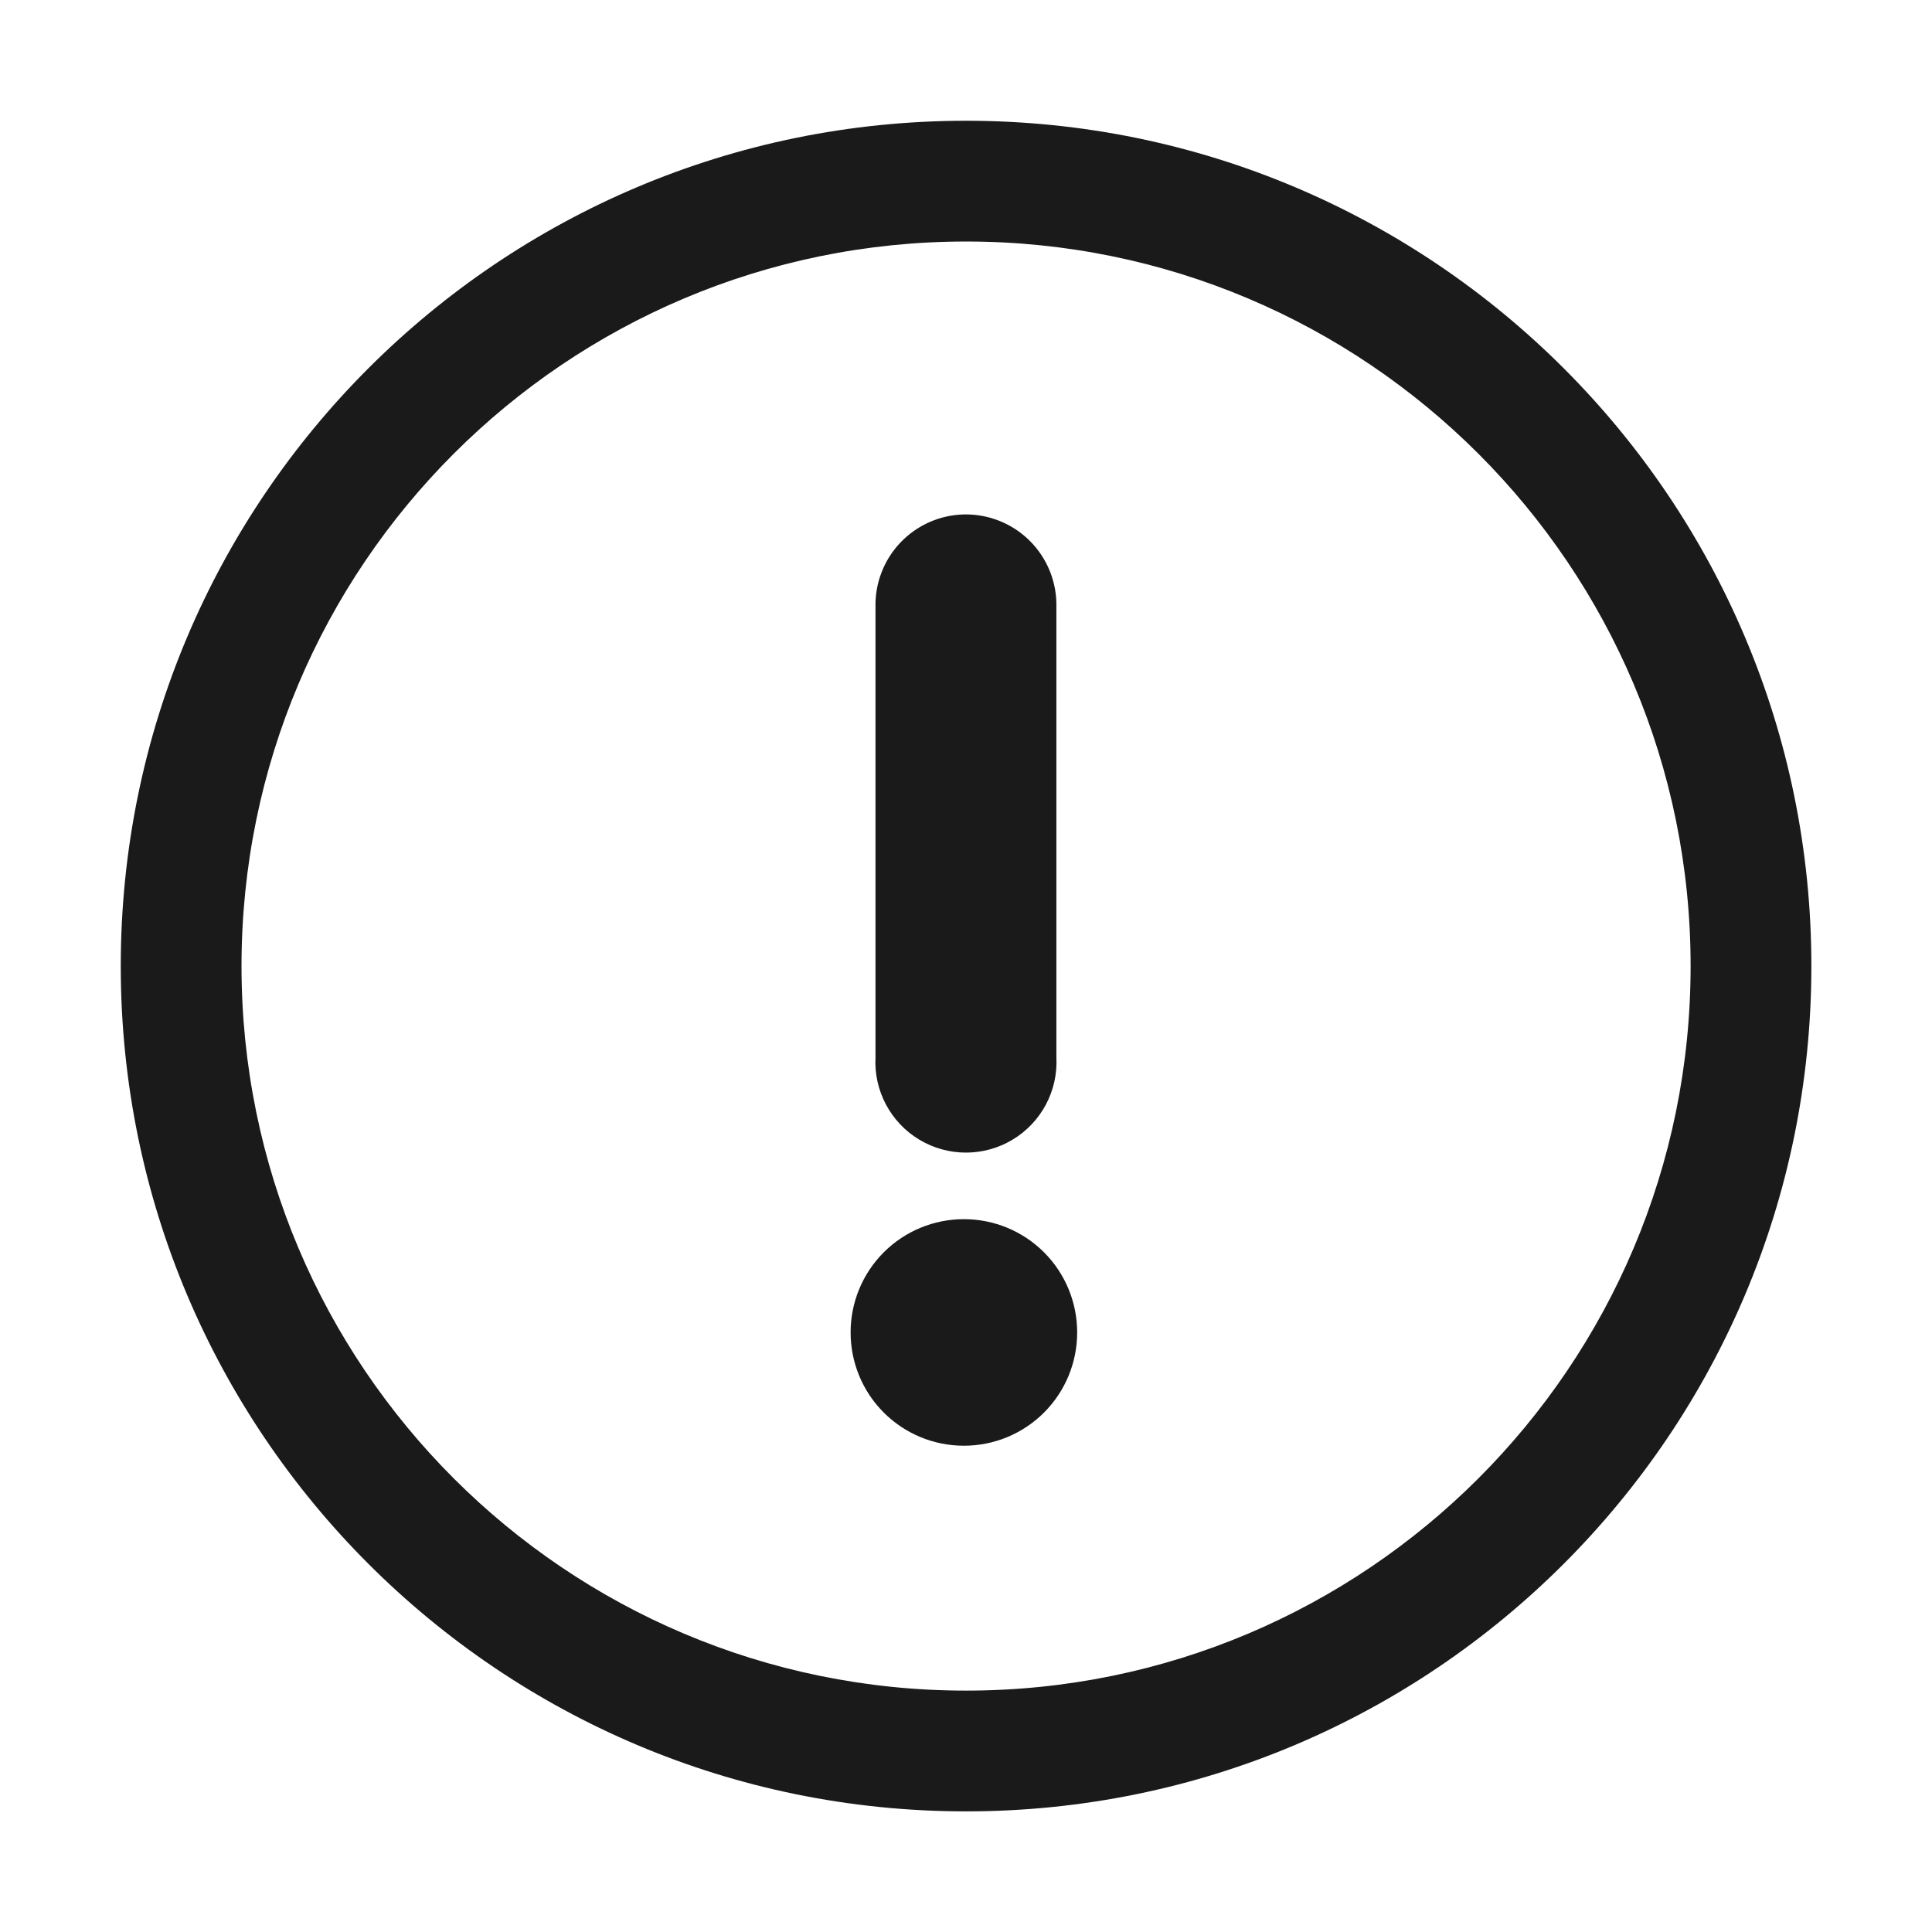
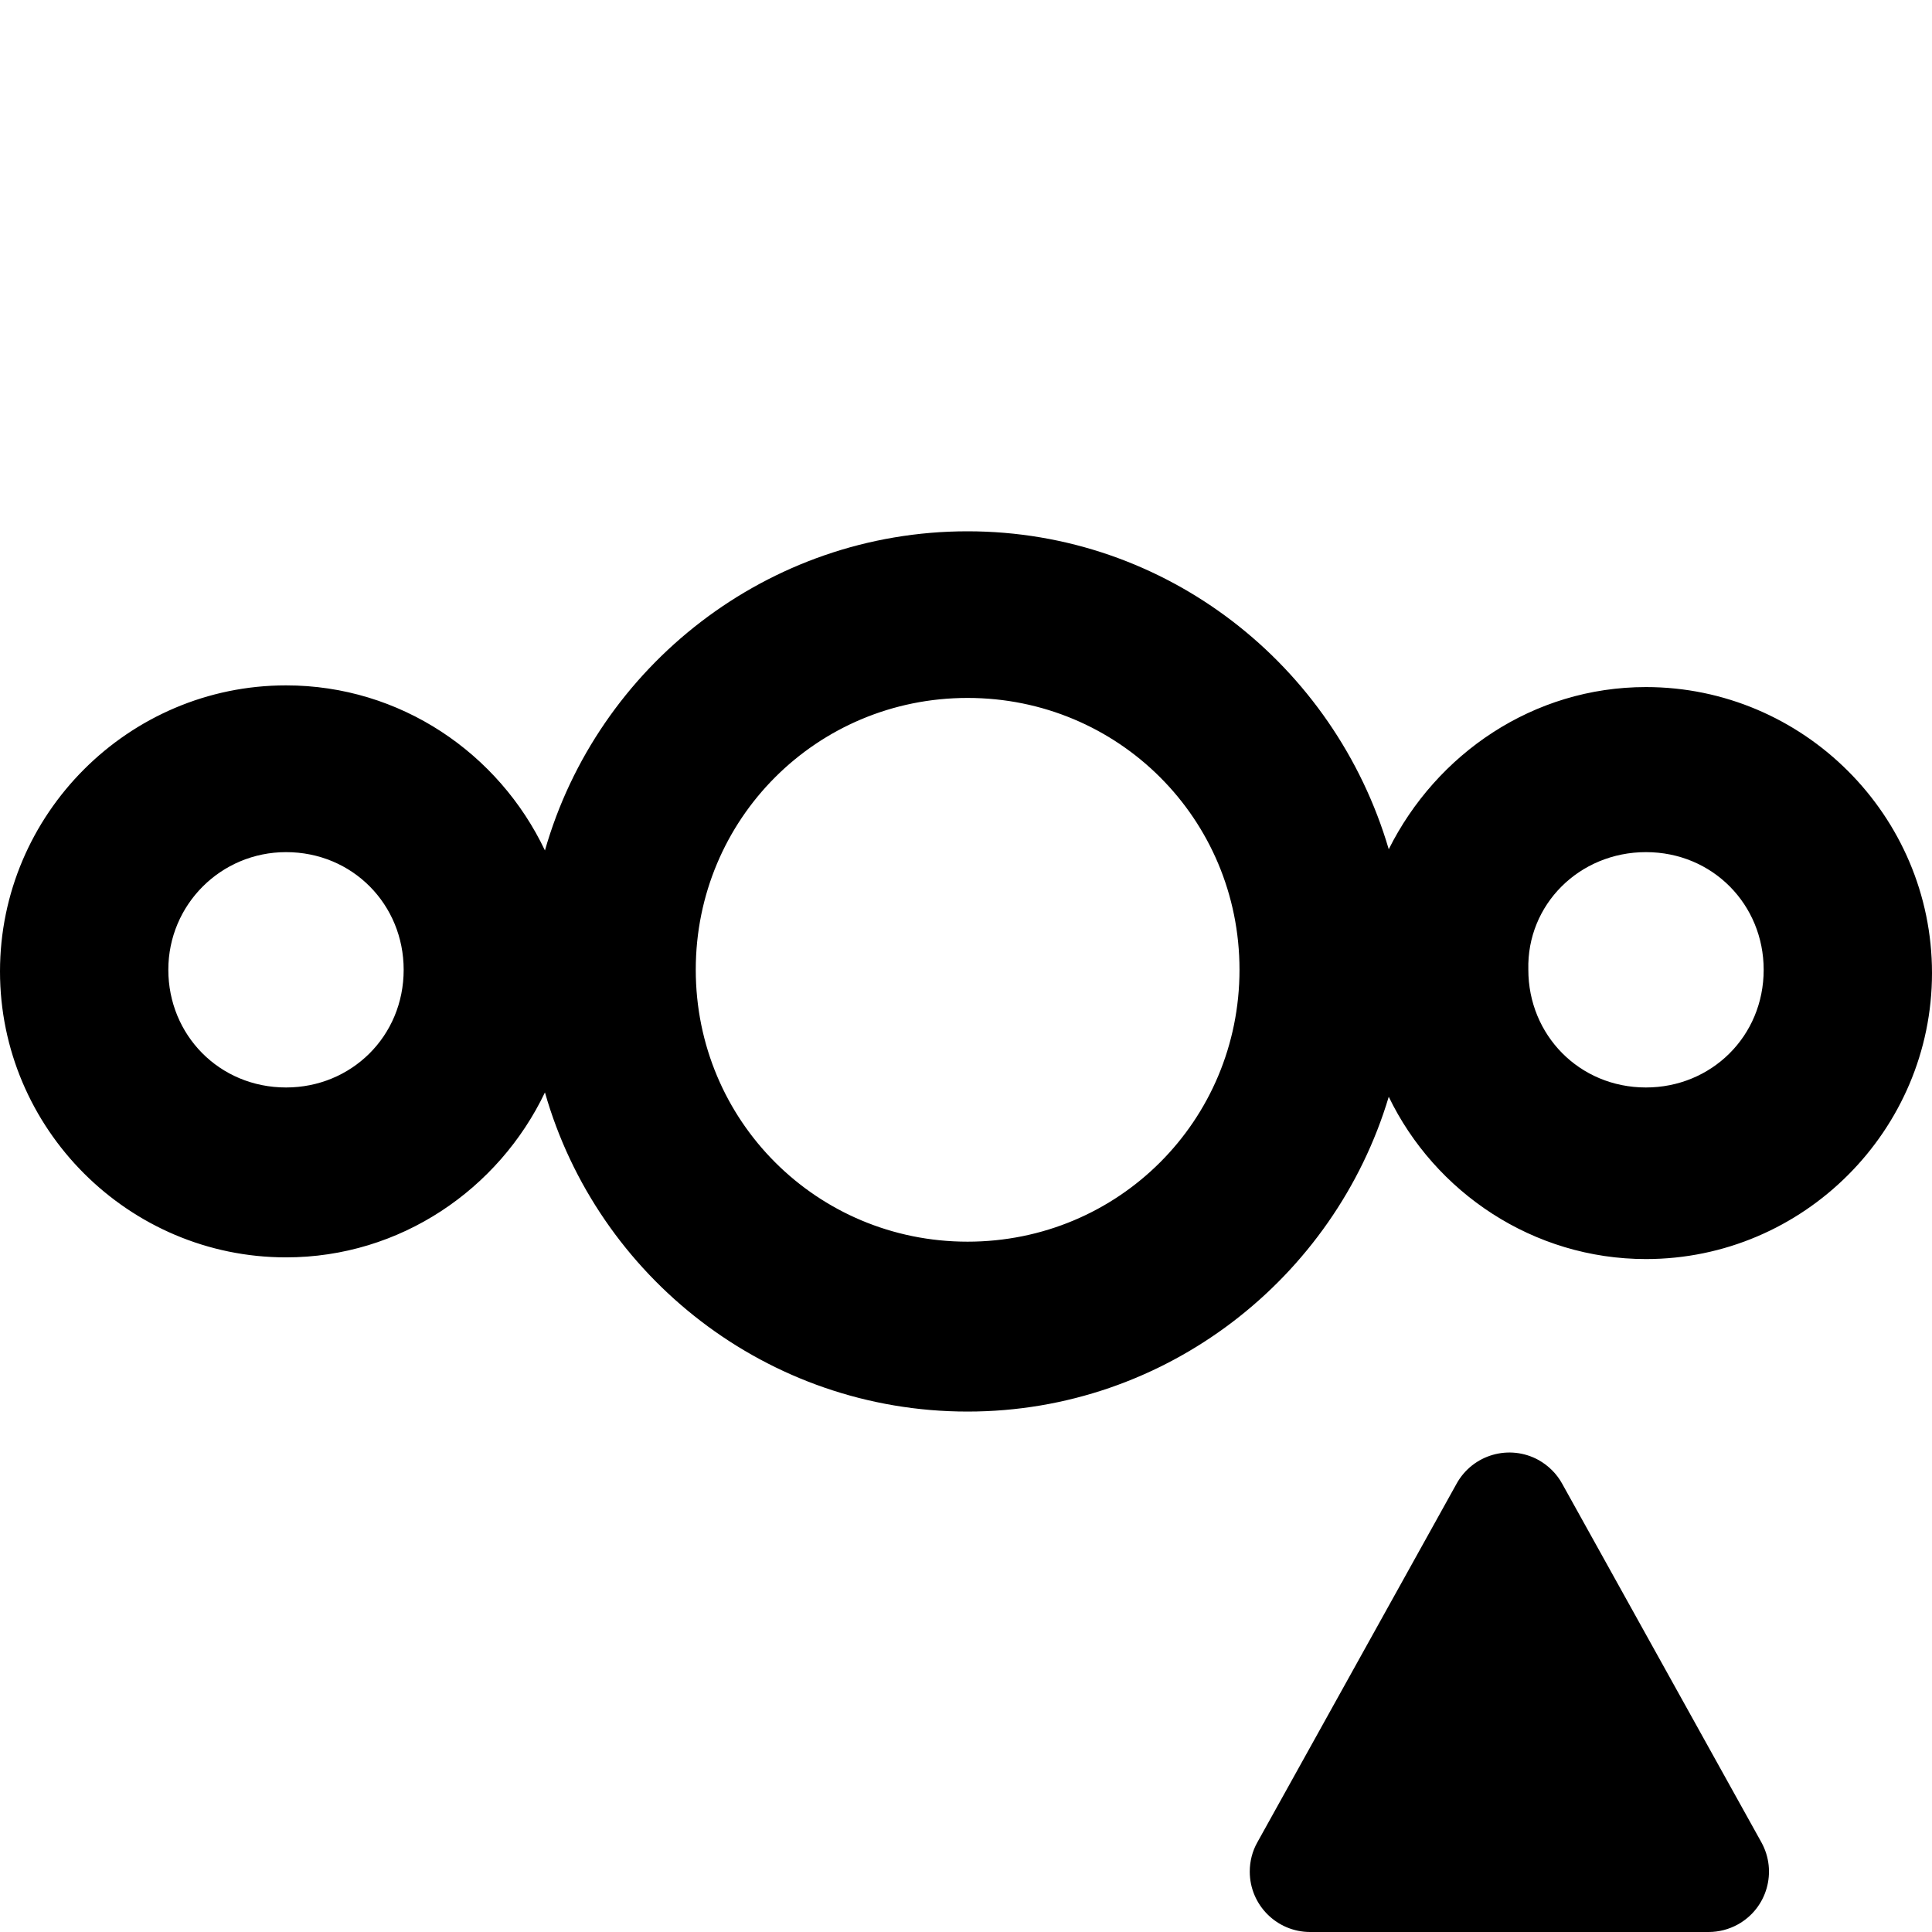
- <svg xmlns="http://www.w3.org/2000/svg" width="16" height="16" version="1.1" viewBox="0 0 4.233 4.233">
-   <path transform="scale(.26458)" d="m8 1a7 7 0 0 0-7 7 7 7 0 0 0 7 7 7 7 0 0 0 7-7 7 7 0 0 0-7-7zm0 1a6 6 0 0 1 6 6 6 6 0 0 1-6 6 6 6 0 0 1-6-6 6 6 0 0 1 6-6zm-0.014 2.26a0.75 0.75 0 0 0-0.736 0.768v3.728a0.75 0.75 0 1 0 1.498 0v-3.728a0.75 0.75 0 0 0-0.762-0.768zm-0.004 5.836a0.937 0.937 0 0 0-0.938 0.938 0.937 0.937 0 0 0 0.938 0.938 0.937 0.937 0 0 0 0.938-0.938 0.937 0.937 0 0 0-0.938-0.938z" fill="#1a1a1a" stroke-width=".829" />
+ <svg xmlns="http://www.w3.org/2000/svg" width="16" height="16" viewBox="0 0 16 16">
+   <g fill="none" fill-rule="evenodd">
+     <path fill="#000" fill-rule="nonzero" d="M8.013,0 C6.355,0 4.948,1.119 4.513,2.643 C4.131,1.839 3.317,1.276 2.369,1.276 C1.065,1.276 0,2.342 0,3.645 C0,4.948 1.065,6.013 2.369,6.013 C3.317,6.013 4.131,5.447 4.513,4.647 C4.948,6.174 6.355,7.29 8.013,7.29 C9.658,7.29 11.052,6.184 11.501,4.683 C11.883,5.474 12.697,6.027 13.631,6.027 C14.935,6.027 16,4.961 16,3.658 C16,2.355 14.935,1.29 13.631,1.29 C12.697,1.29 11.896,1.843 11.501,2.633 C11.052,1.106 9.658,0 8.013,0 Z M8.013,1.38 C9.263,1.38 10.265,2.382 10.265,3.631 C10.265,4.881 9.263,5.883 8.013,5.883 C6.764,5.883 5.762,4.881 5.762,3.631 C5.762,2.382 6.764,1.38 8.013,1.38 Z M2.369,2.657 C2.921,2.657 3.343,3.092 3.343,3.631 C3.343,4.184 2.908,4.606 2.369,4.606 C1.816,4.606 1.394,4.171 1.394,3.631 C1.394,3.092 1.829,2.657 2.369,2.657 Z M13.631,2.657 C14.184,2.657 14.606,3.092 14.606,3.631 C14.606,4.184 14.171,4.606 13.631,4.606 C13.079,4.606 12.657,4.171 12.657,3.631 C12.643,3.092 13.079,2.657 13.631,2.657 Z" transform="translate(0 4.4)" />
+     <path fill="#000" d="M12.937,12.287 L14.587,15.257 C14.721,15.499 14.634,15.803 14.393,15.937 C14.319,15.978 14.235,16 14.15,16 L10.85,16 C10.574,16 10.35,15.776 10.35,15.5 C10.35,15.415 10.371,15.331 10.413,15.257 L12.063,12.287 C12.197,12.045 12.501,11.958 12.743,12.092 C12.824,12.138 12.892,12.205 12.937,12.287 Z" />
+   </g>
</svg>
